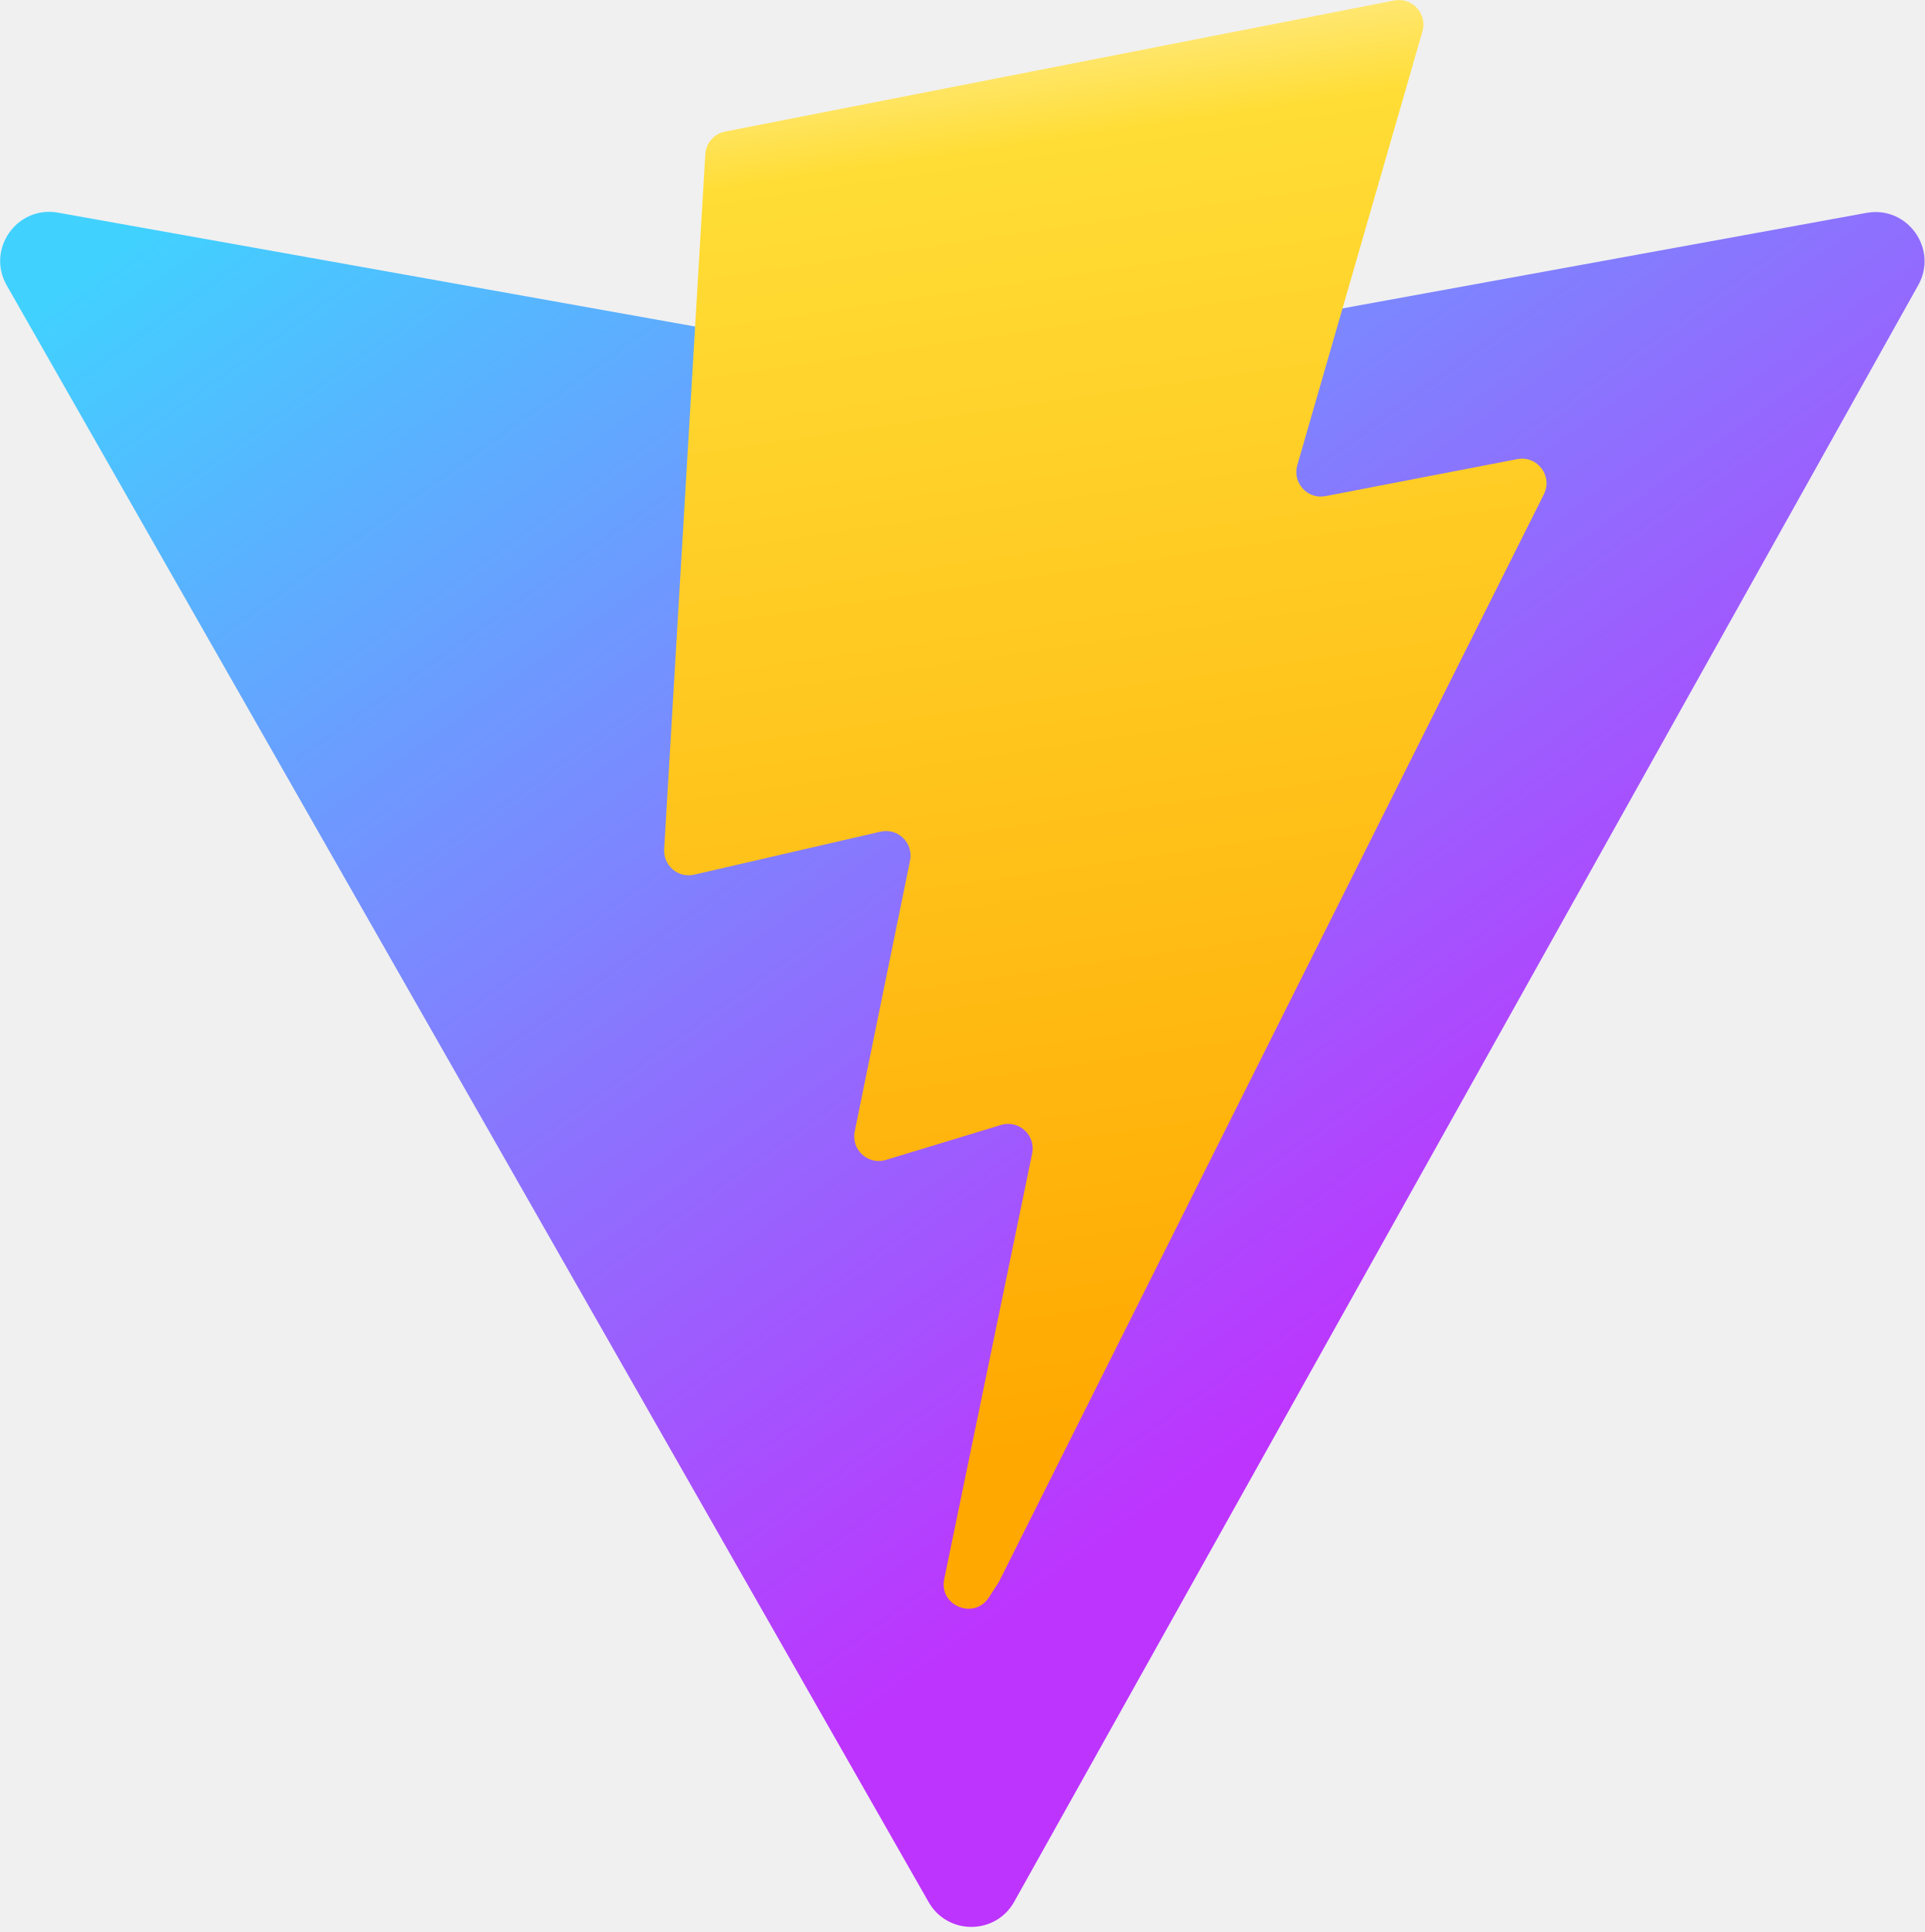
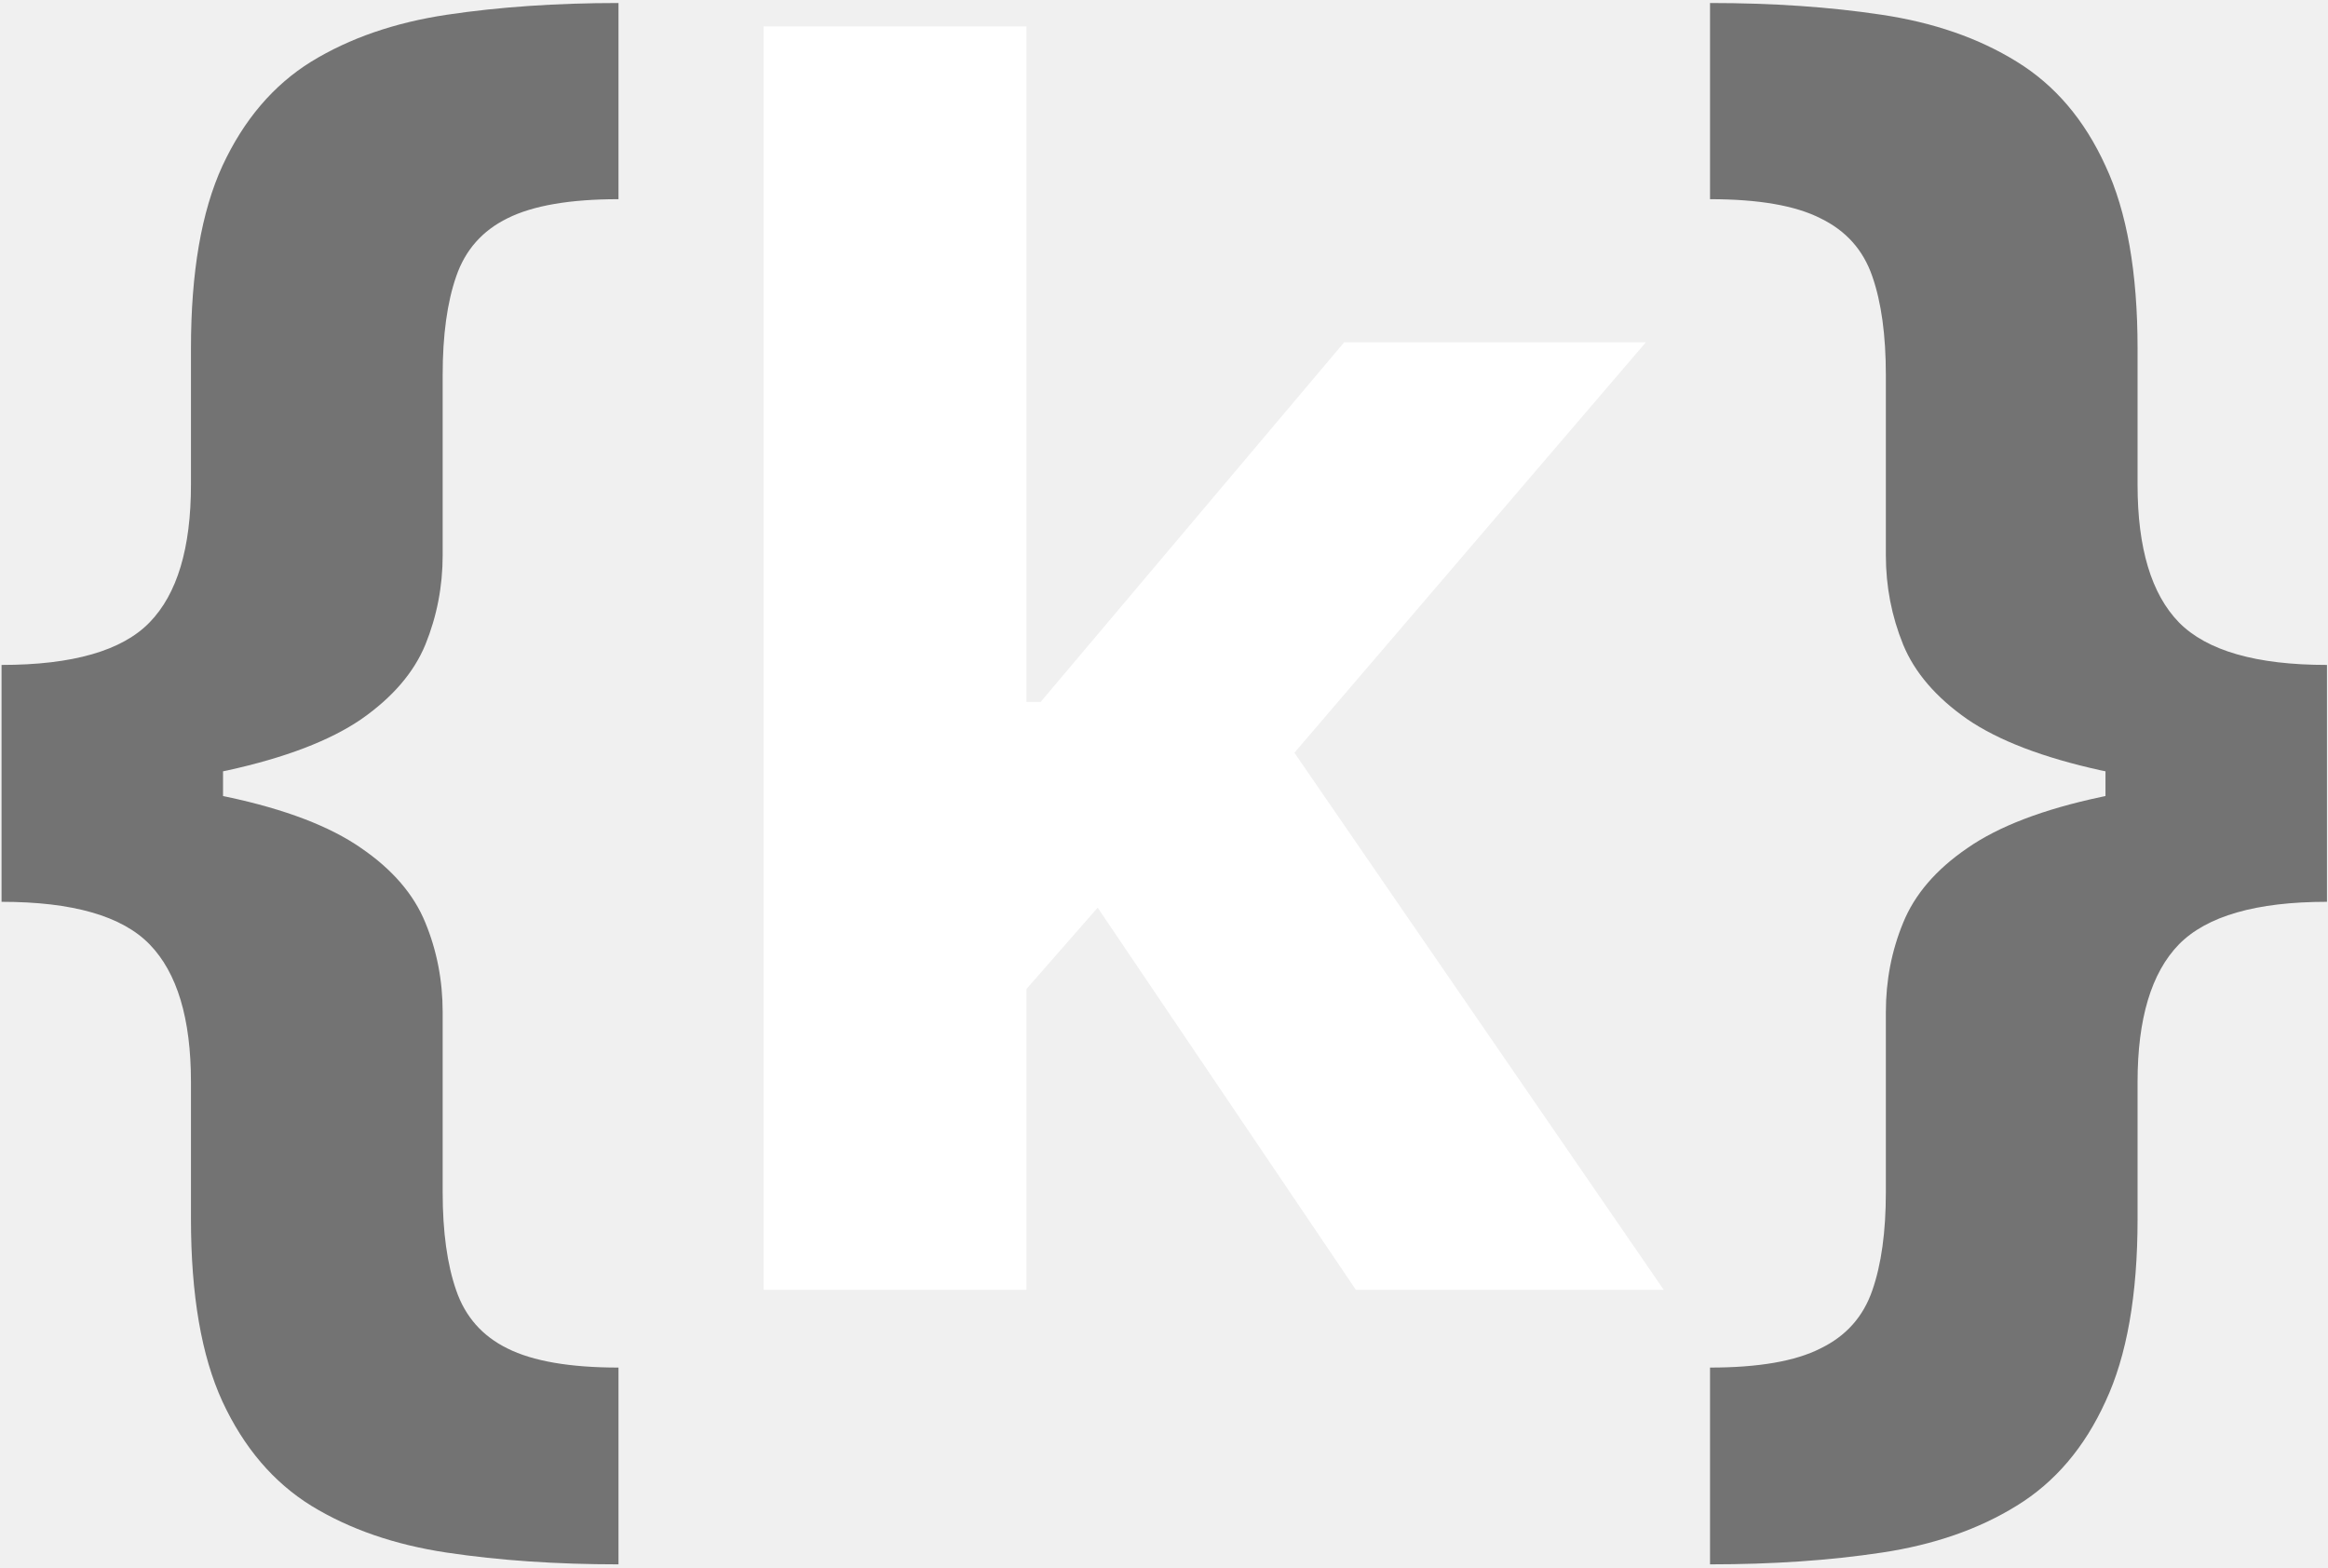
- <svg xmlns="http://www.w3.org/2000/svg" aria-hidden="true" role="img" class="iconify iconify--logos" width="31.88" height="32" preserveAspectRatio="xMidYMid meet" viewBox="0 0 256 257">
-   <defs>
-     <linearGradient id="IconifyId1813088fe1fbc01fb466" x1="-.828%" x2="57.636%" y1="7.652%" y2="78.411%">
-       <stop offset="0%" stop-color="#41D1FF" />
-       <stop offset="100%" stop-color="#BD34FE" />
-     </linearGradient>
-     <linearGradient id="IconifyId1813088fe1fbc01fb467" x1="43.376%" x2="50.316%" y1="2.242%" y2="89.03%">
-       <stop offset="0%" stop-color="#FFEA83" />
-       <stop offset="8.333%" stop-color="#FFDD35" />
-       <stop offset="100%" stop-color="#FFA800" />
-     </linearGradient>
-   </defs>
-   <path fill="url(#IconifyId1813088fe1fbc01fb466)" d="M255.153 37.938L134.897 252.976c-2.483 4.44-8.862 4.466-11.382.048L.875 37.958c-2.746-4.814 1.371-10.646 6.827-9.67l120.385 21.517a6.537 6.537 0 0 0 2.322-.004l117.867-21.483c5.438-.991 9.574 4.796 6.877 9.62Z" />
-   <path fill="url(#IconifyId1813088fe1fbc01fb467)" d="M185.432.063L96.44 17.501a3.268 3.268 0 0 0-2.634 3.014l-5.474 92.456a3.268 3.268 0 0 0 3.997 3.378l24.777-5.718c2.318-.535 4.413 1.507 3.936 3.838l-7.361 36.047c-.495 2.426 1.782 4.5 4.151 3.78l15.304-4.649c2.372-.72 4.652 1.36 4.15 3.788l-11.698 56.621c-.732 3.542 3.979 5.473 5.943 2.437l1.313-2.028l72.516-144.72c1.215-2.423-.88-5.186-3.54-4.672l-25.505 4.922c-2.396.462-4.435-1.77-3.759-4.114l16.646-57.705c.677-2.35-1.37-4.583-3.769-4.113Z" />
+ <svg xmlns="http://www.w3.org/2000/svg" width="536" height="361" viewBox="0 0 536 361" fill="none">
+   <path d="M0.358 181.659V153.108C16.741 153.108 28.104 149.841 34.449 143.307C40.794 136.773 43.966 126.214 43.966 111.631V80.239C43.966 62.72 46.381 48.705 51.21 38.193C56.135 27.587 62.953 19.585 71.665 14.188C80.472 8.79 90.888 5.191 102.915 3.392C114.941 1.593 128.104 0.693 142.403 0.693V45.864C131.229 45.864 122.706 47.331 116.835 50.267C111.059 53.108 107.129 57.559 105.045 63.619C102.962 69.585 101.92 77.161 101.92 86.347V127.824C101.92 135.021 100.595 141.886 97.943 148.42C95.292 154.86 90.367 160.589 83.171 165.608C75.974 170.532 65.699 174.462 52.347 177.398C38.994 180.239 21.665 181.659 0.358 181.659ZM142.403 360.21C128.104 360.21 114.941 359.311 102.915 357.511C90.888 355.712 80.472 352.114 71.665 346.716C62.953 341.318 56.135 333.316 51.21 322.71C46.381 312.199 43.966 298.184 43.966 280.665V249.131C43.966 234.547 40.794 223.989 34.449 217.455C28.104 210.92 16.741 207.653 0.358 207.653V179.102C21.665 179.102 38.994 180.57 52.347 183.506C65.699 186.347 75.974 190.277 83.171 195.295C90.367 200.22 95.292 205.949 97.943 212.483C100.595 218.922 101.92 225.788 101.92 233.08V274.557C101.92 283.648 102.962 291.176 105.045 297.142C107.129 303.203 111.059 307.653 116.835 310.494C122.706 313.43 131.229 314.898 142.403 314.898V360.21ZM0.358 207.653V153.108H51.352V207.653H0.358ZM535.763 179.102V207.653C519.475 207.653 508.111 210.92 501.672 217.455C495.327 223.989 492.155 234.547 492.155 249.131V280.665C492.155 298.184 489.693 312.199 484.768 322.71C479.939 333.316 473.121 341.318 464.314 346.716C455.602 352.114 445.232 355.712 433.206 357.511C421.274 359.311 408.111 360.21 393.717 360.21V314.898C404.892 314.898 413.367 313.43 419.143 310.494C425.015 307.653 428.992 303.203 431.075 297.142C433.159 291.176 434.2 283.648 434.2 274.557V233.08C434.2 225.788 435.526 218.922 438.178 212.483C440.829 205.949 445.753 200.22 452.95 195.295C460.147 190.277 470.422 186.347 483.774 183.506C497.126 180.57 514.456 179.102 535.763 179.102ZM393.717 0.693C408.111 0.693 421.274 1.593 433.206 3.392C445.232 5.191 455.602 8.79 464.314 14.188C473.121 19.585 479.939 27.587 484.768 38.193C489.693 48.705 492.155 62.72 492.155 80.239V111.631C492.155 126.214 495.327 136.773 501.672 143.307C508.111 149.841 519.475 153.108 535.763 153.108V181.659C514.456 181.659 497.126 180.239 483.774 177.398C470.422 174.462 460.147 170.532 452.95 165.608C445.753 160.589 440.829 154.86 438.178 148.42C435.526 141.886 434.2 135.021 434.2 127.824V86.347C434.2 77.161 433.159 69.585 431.075 63.619C428.992 57.559 425.015 53.108 419.143 50.267C413.367 47.331 404.892 45.864 393.717 45.864V0.693ZM535.763 153.108V207.653H484.768V153.108H535.763Z" fill="#737373" />
+   <path d="M230.649 234.216L230.791 161.631H239.598L309.484 78.818H378.945L285.053 188.477H270.706L230.649 234.216ZM175.82 297V6.091H236.331V297H175.82ZM312.183 297L247.979 201.972L288.32 159.216L383.064 297H312.183Z" fill="white" />
</svg>
